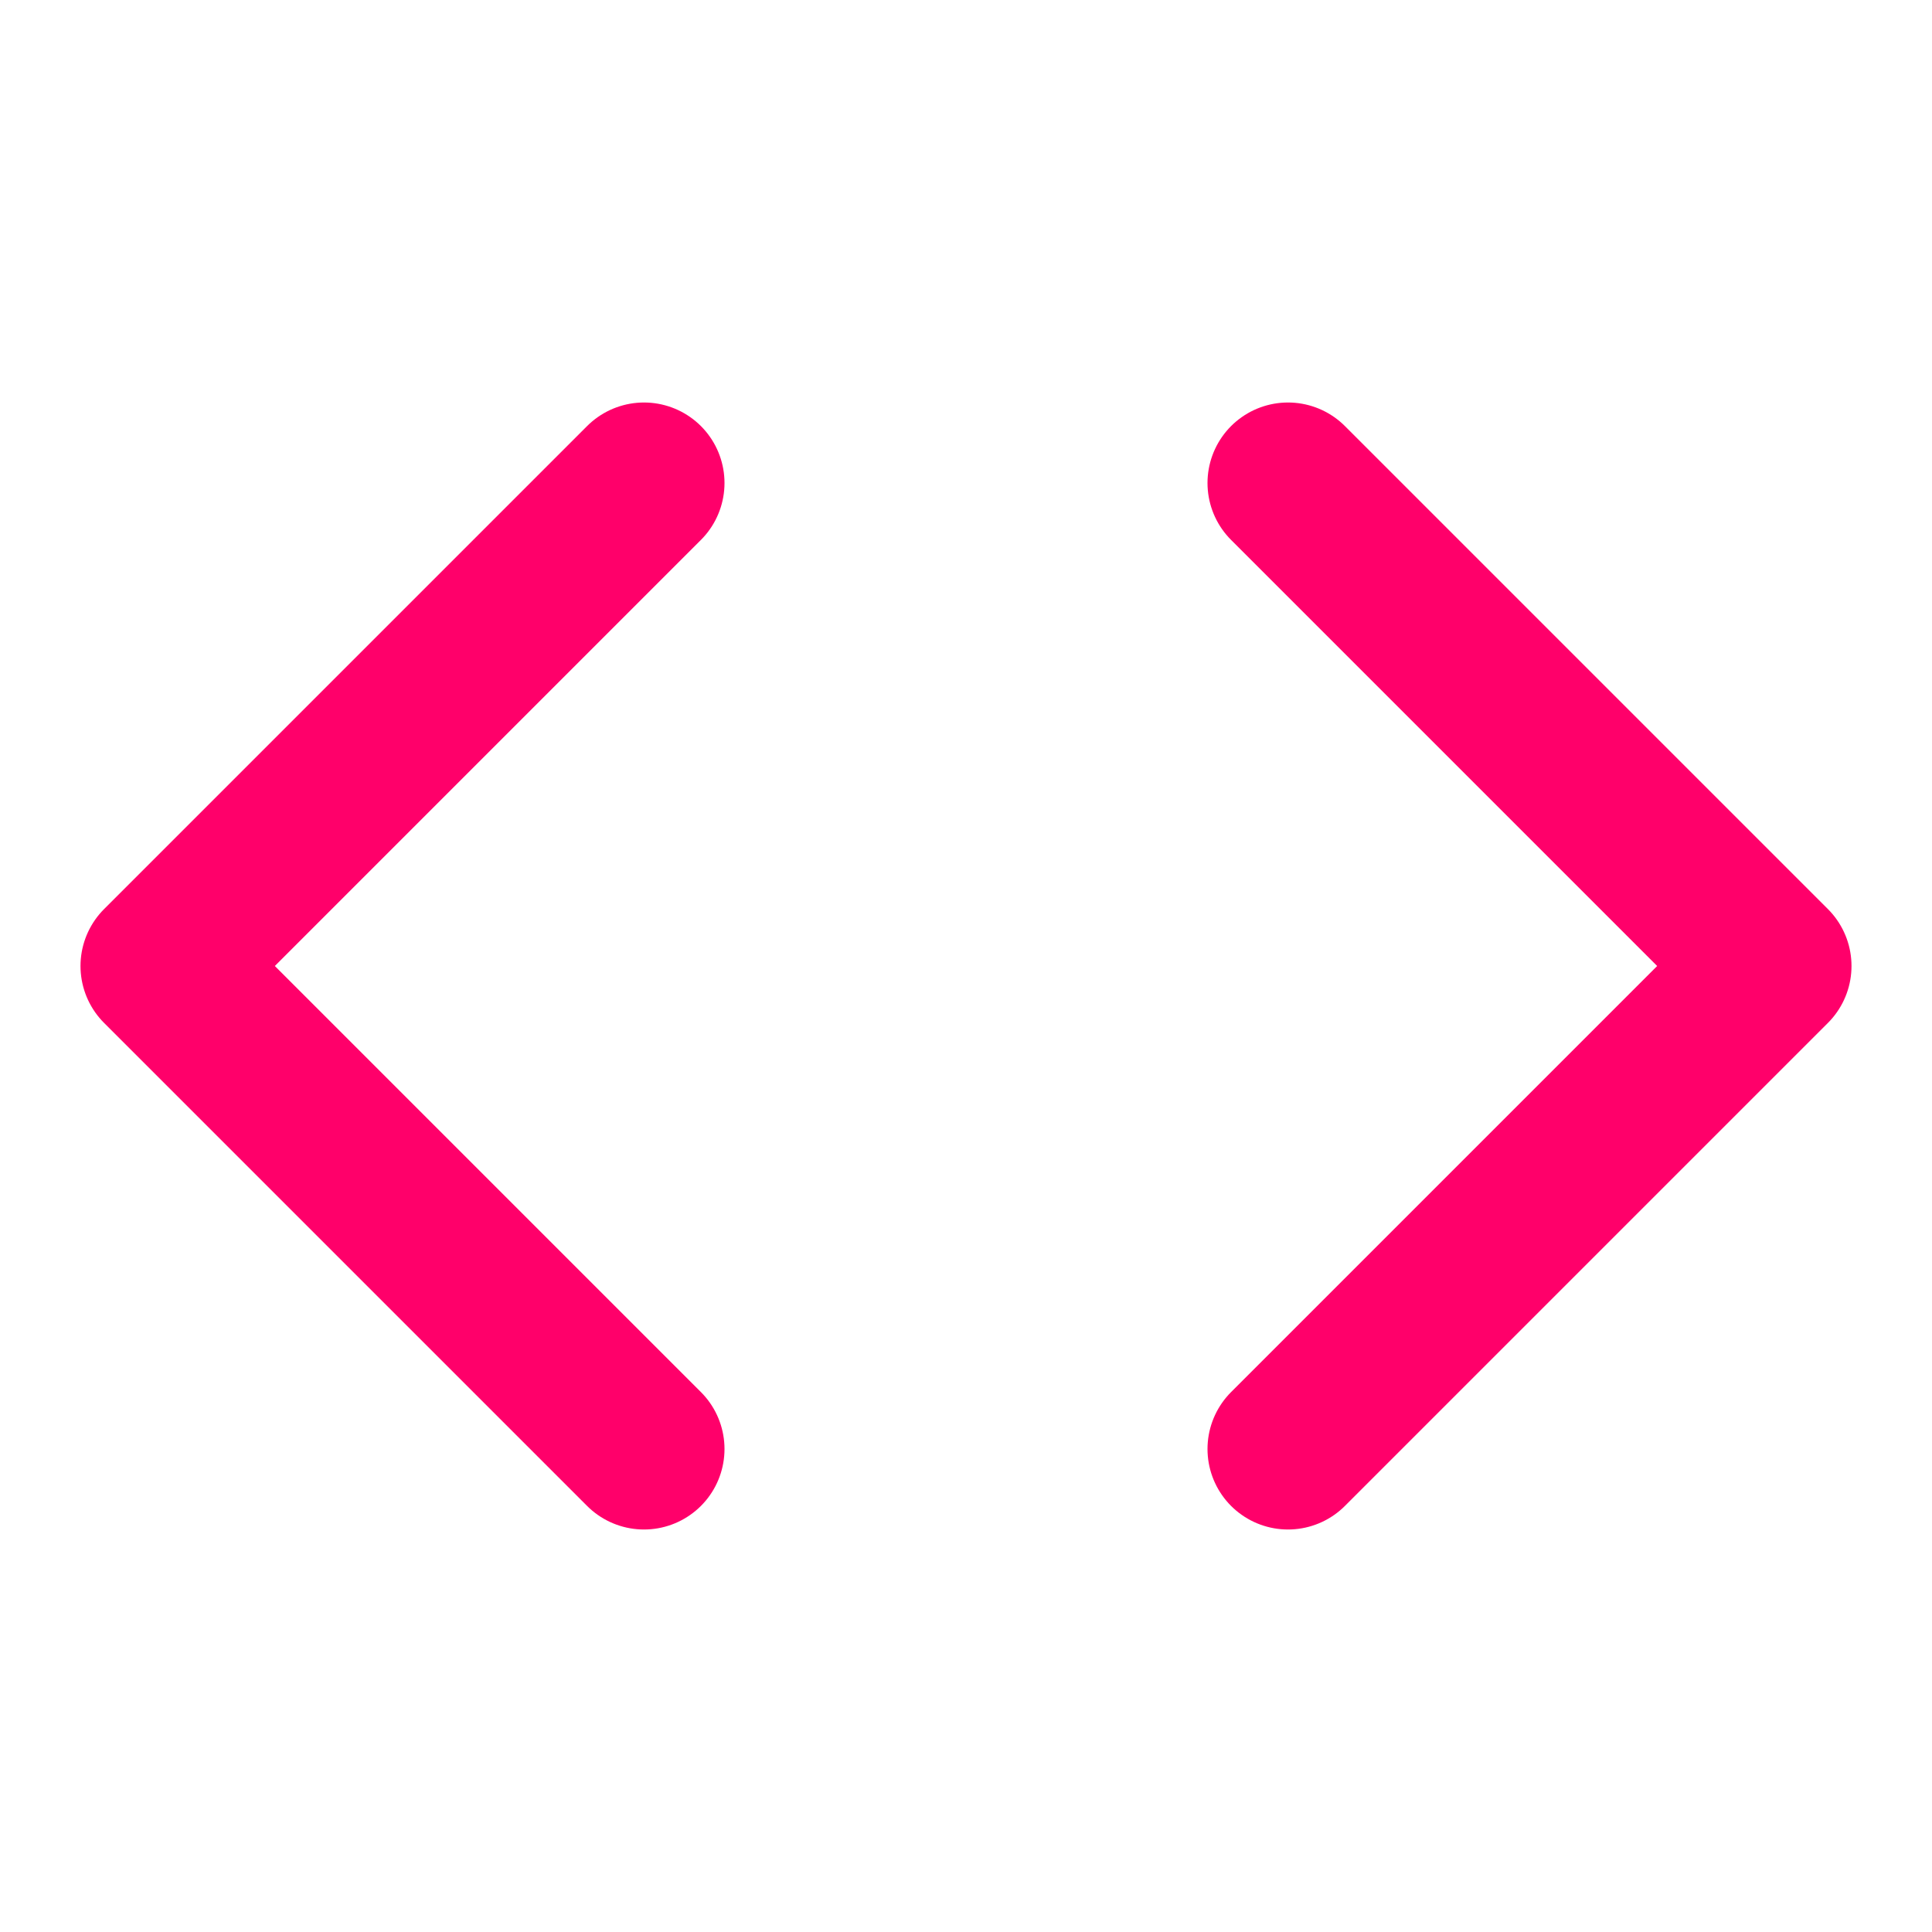
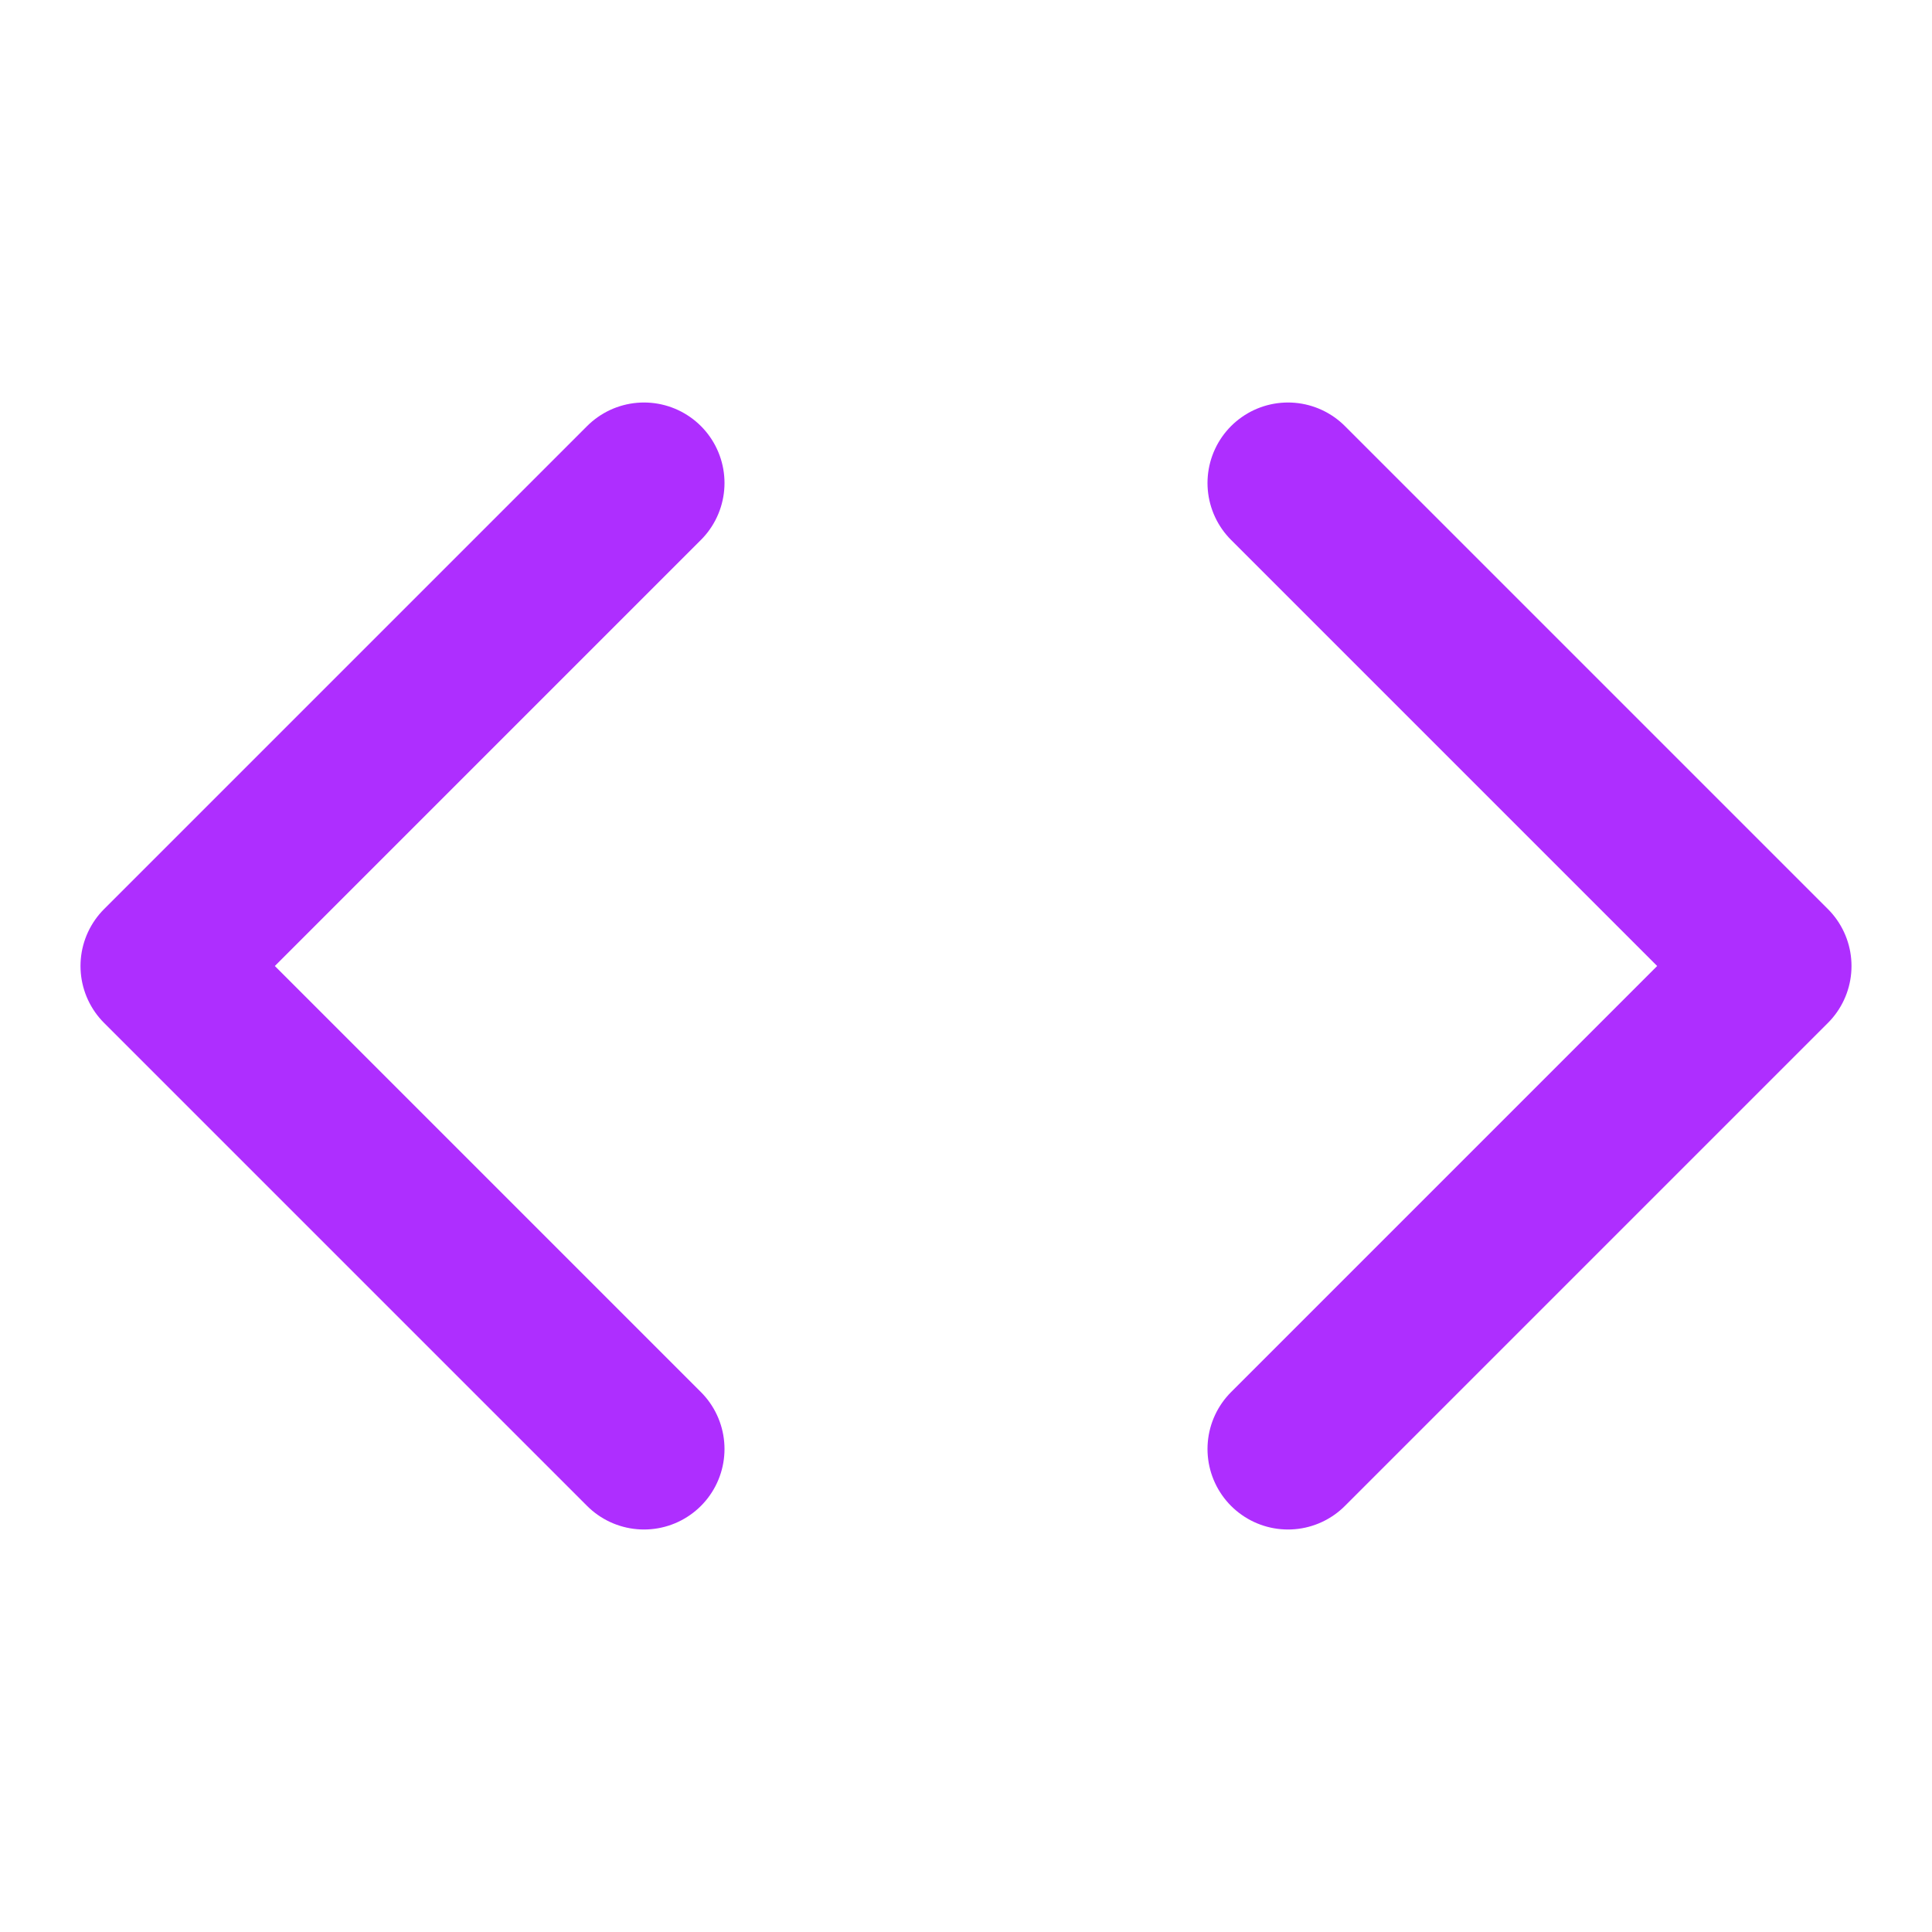
- <svg xmlns="http://www.w3.org/2000/svg" width="24" height="24" viewBox="0 0 24 24" fill="none" stroke="#ff006a" stroke-width="2" stroke-linecap="round" stroke-linejoin="round" class="feather feather-code">
+ <svg xmlns="http://www.w3.org/2000/svg" width="24" height="24" viewBox="0 0 24 24" fill="none" stroke="#AE2EFF" stroke-width="2" stroke-linecap="round" stroke-linejoin="round" class="feather feather-code">
  <polyline points="16 18 22 12 16 6" />
  <polyline points="8 6 2 12 8 18" />
</svg>
